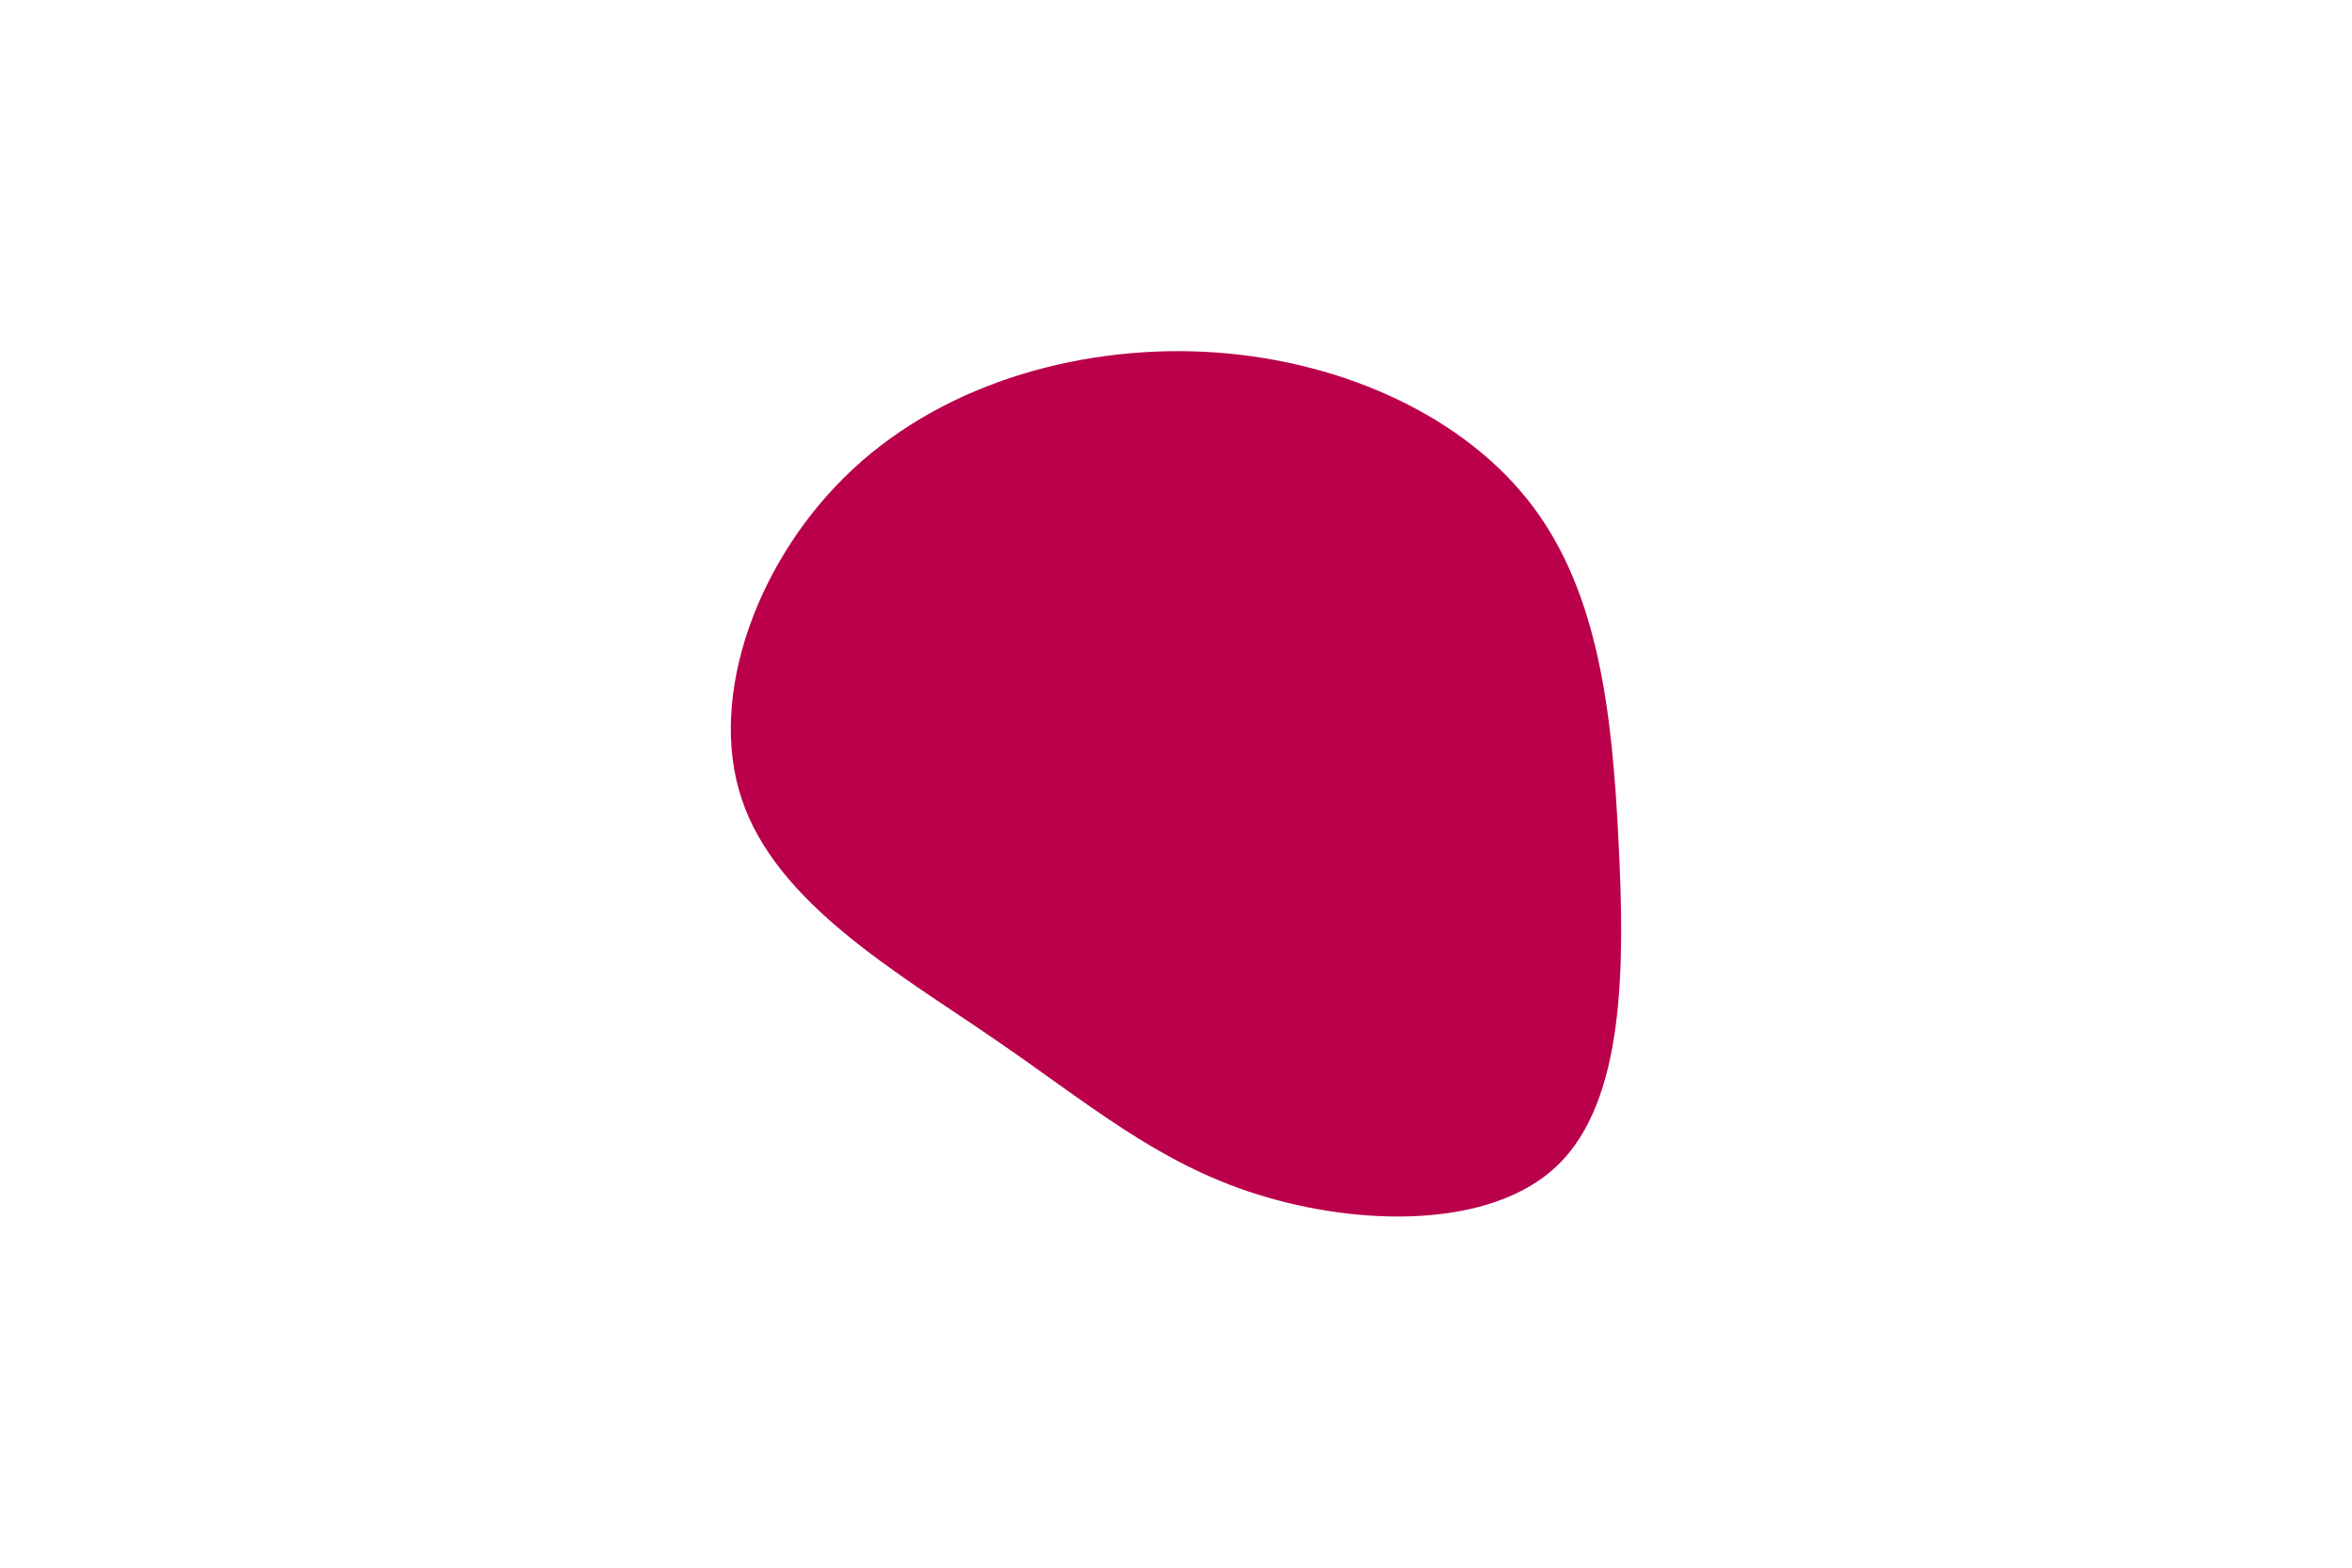
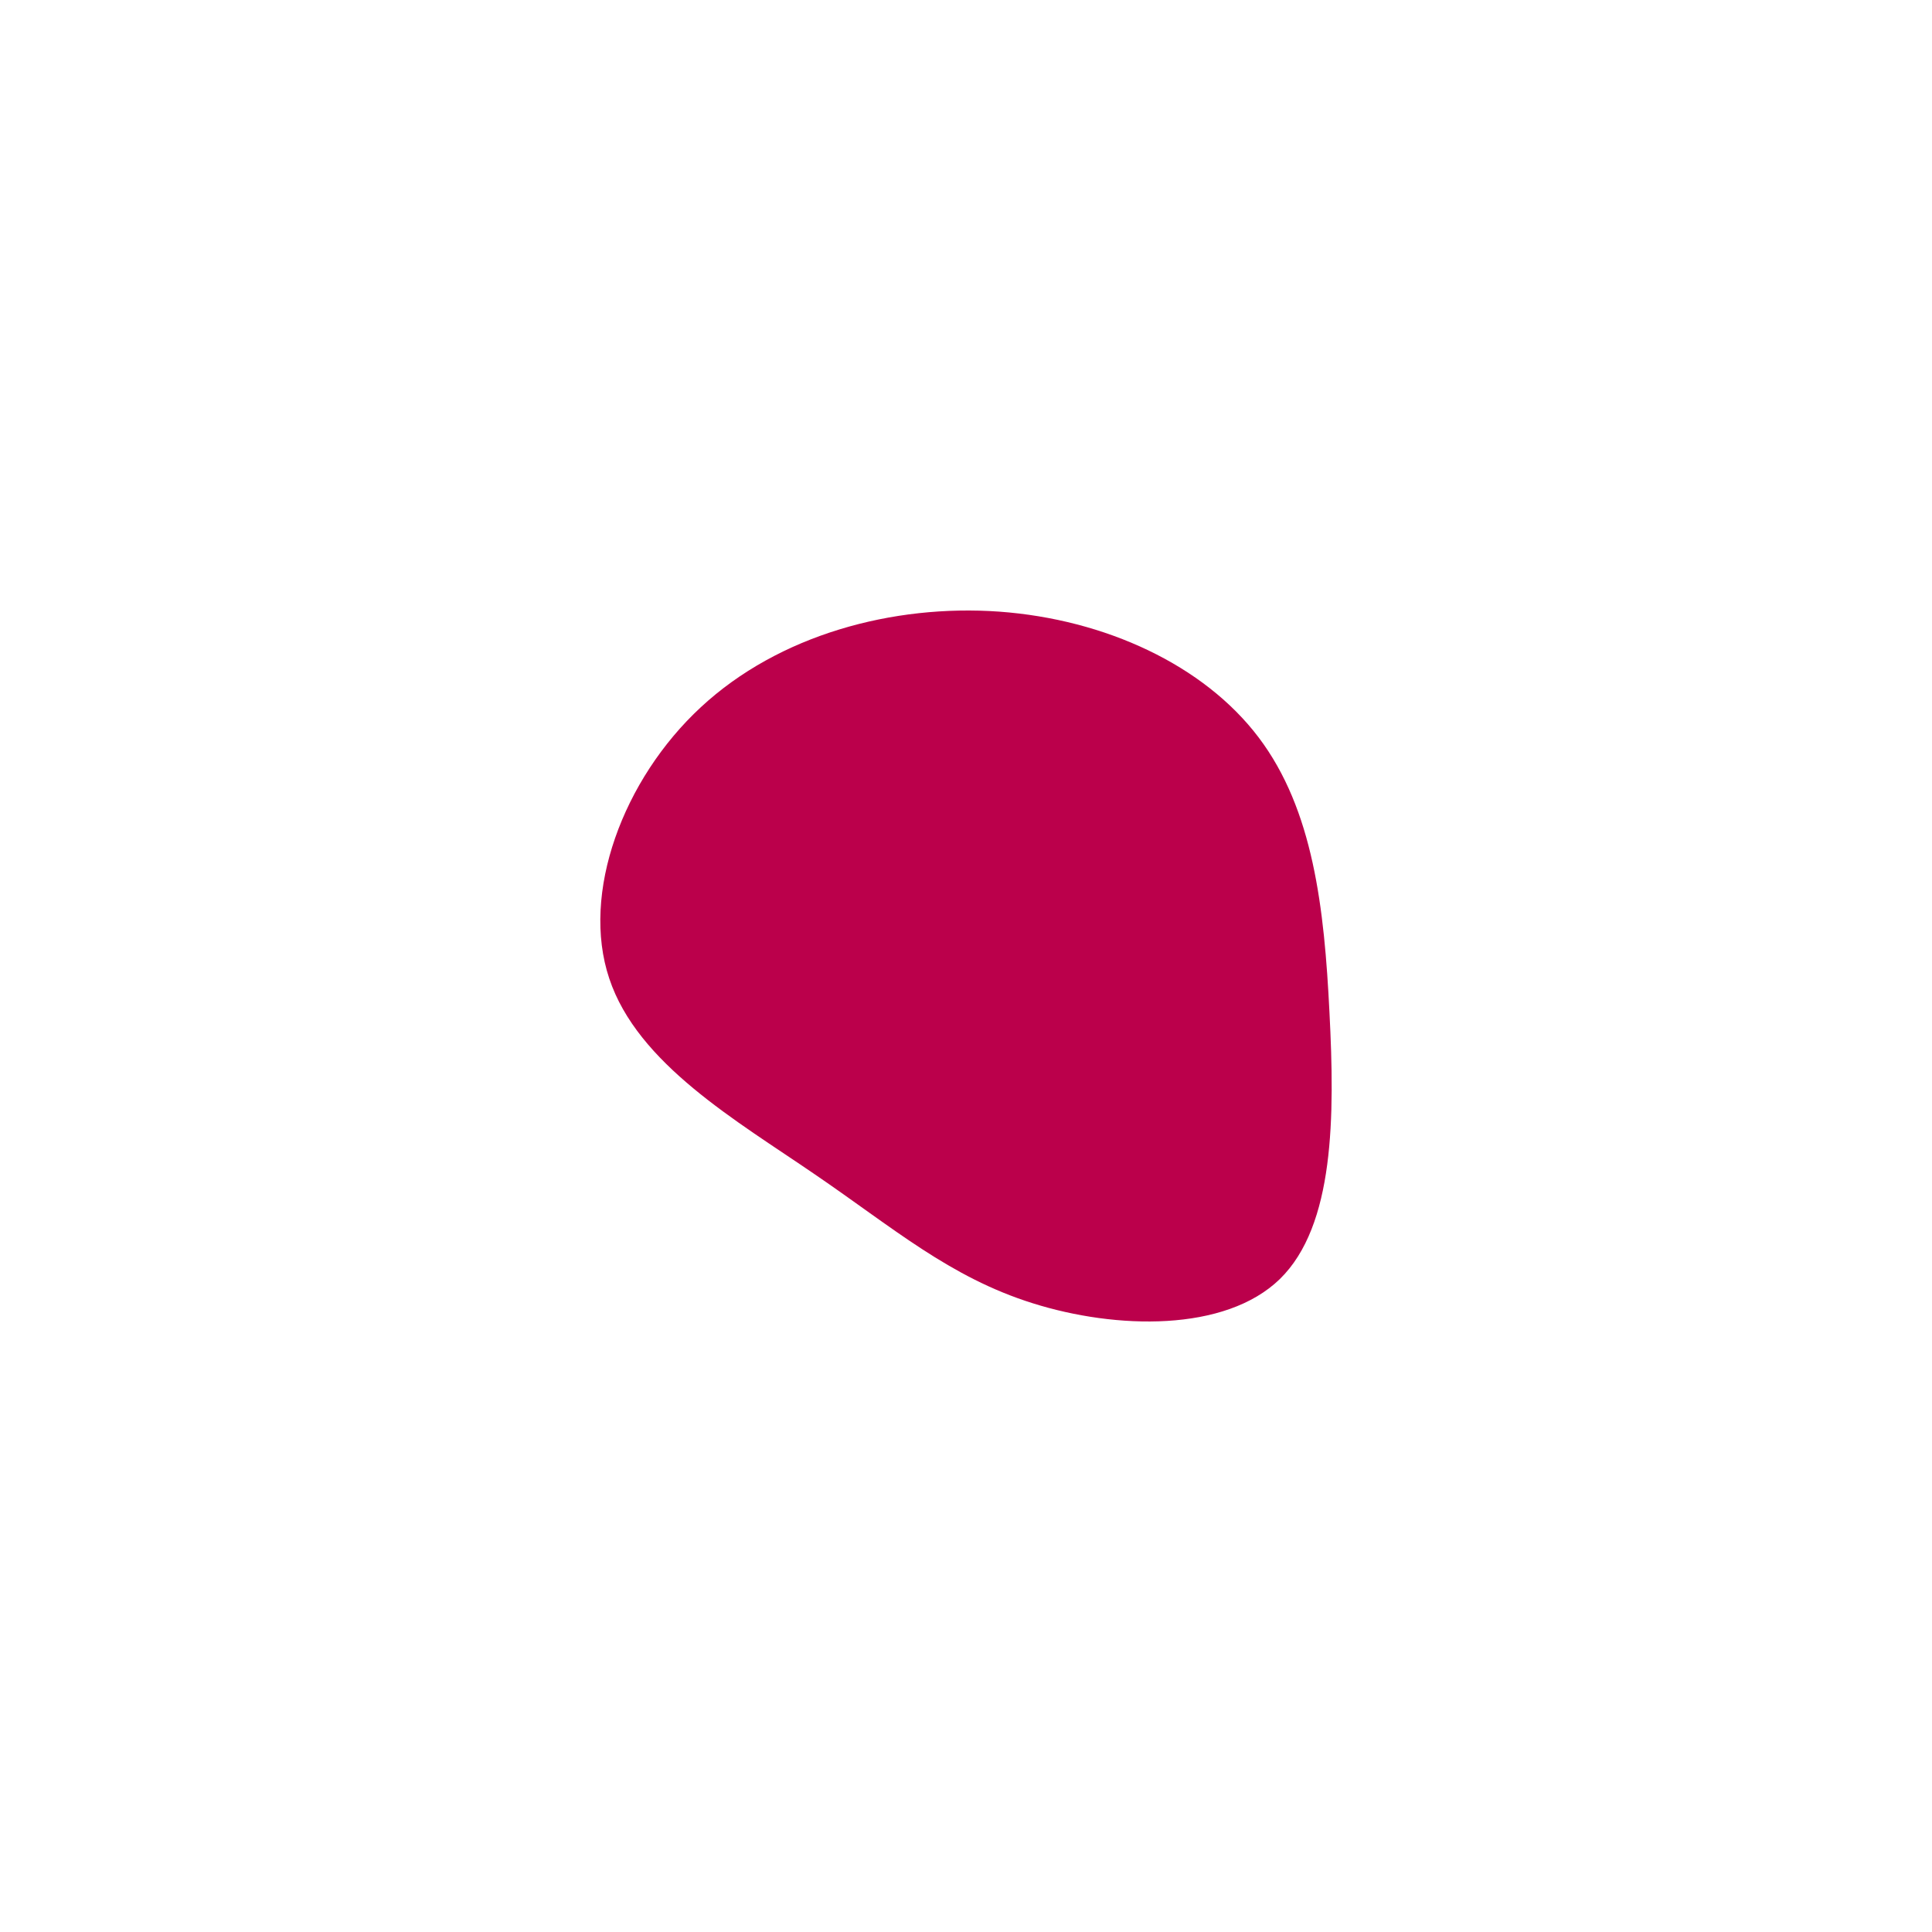
- <svg xmlns="http://www.w3.org/2000/svg" id="visual" viewBox="0 0 900 600" width="900" height="600" version="1.1">
+ <svg xmlns="http://www.w3.org/2000/svg" id="visual" viewBox="0 0 900 600" width="500" height="500" version="1.1">
  <g transform="translate(468.9149 319.1157)">
    <path d="M117.4 -125.6C142.9 -91.9 148 -46 150.4 2.5C152.9 50.9 152.8 101.8 127.3 126.7C101.8 151.5 50.9 150.2 12.2 138C-26.5 125.9 -53 102.7 -89.4 77.9C-125.7 53 -171.9 26.5 -185.1 -13.3C-198.4 -53 -178.7 -106.1 -142.4 -139.7C-106.1 -173.4 -53 -187.7 -3.5 -184.2C46 -180.6 91.9 -159.3 117.4 -125.6" fill="#BB004B" />
  </g>
</svg>
